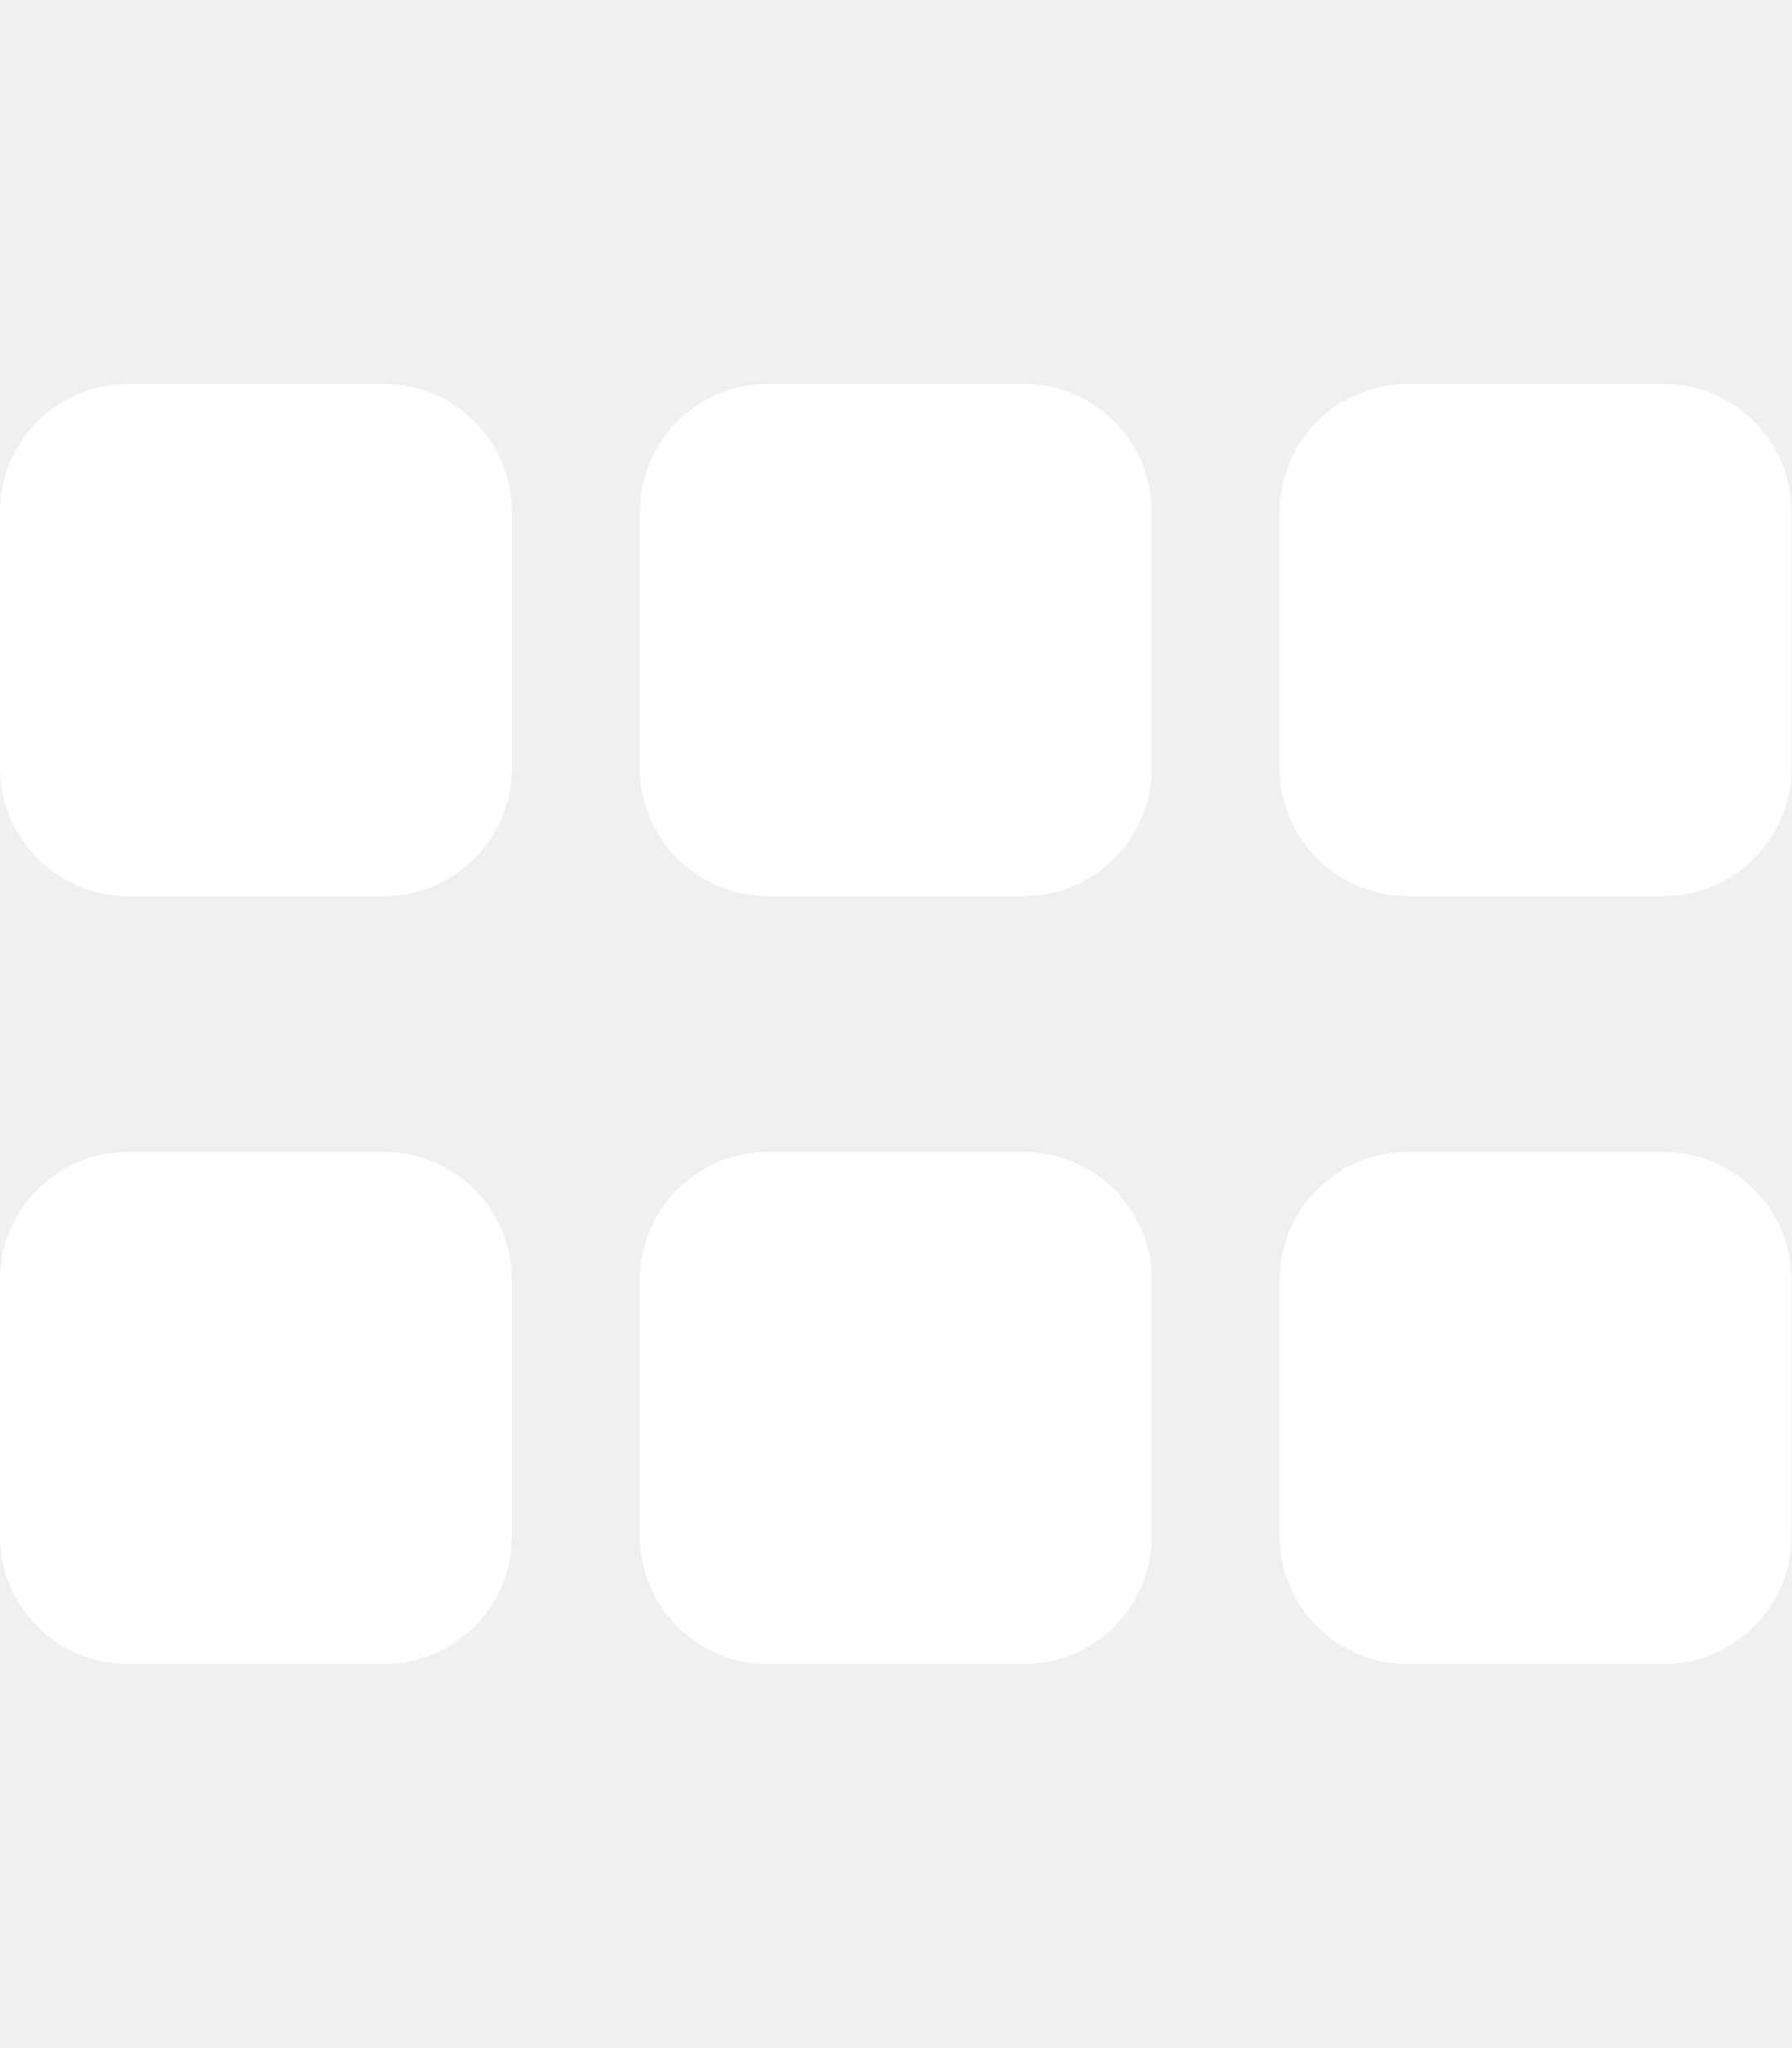
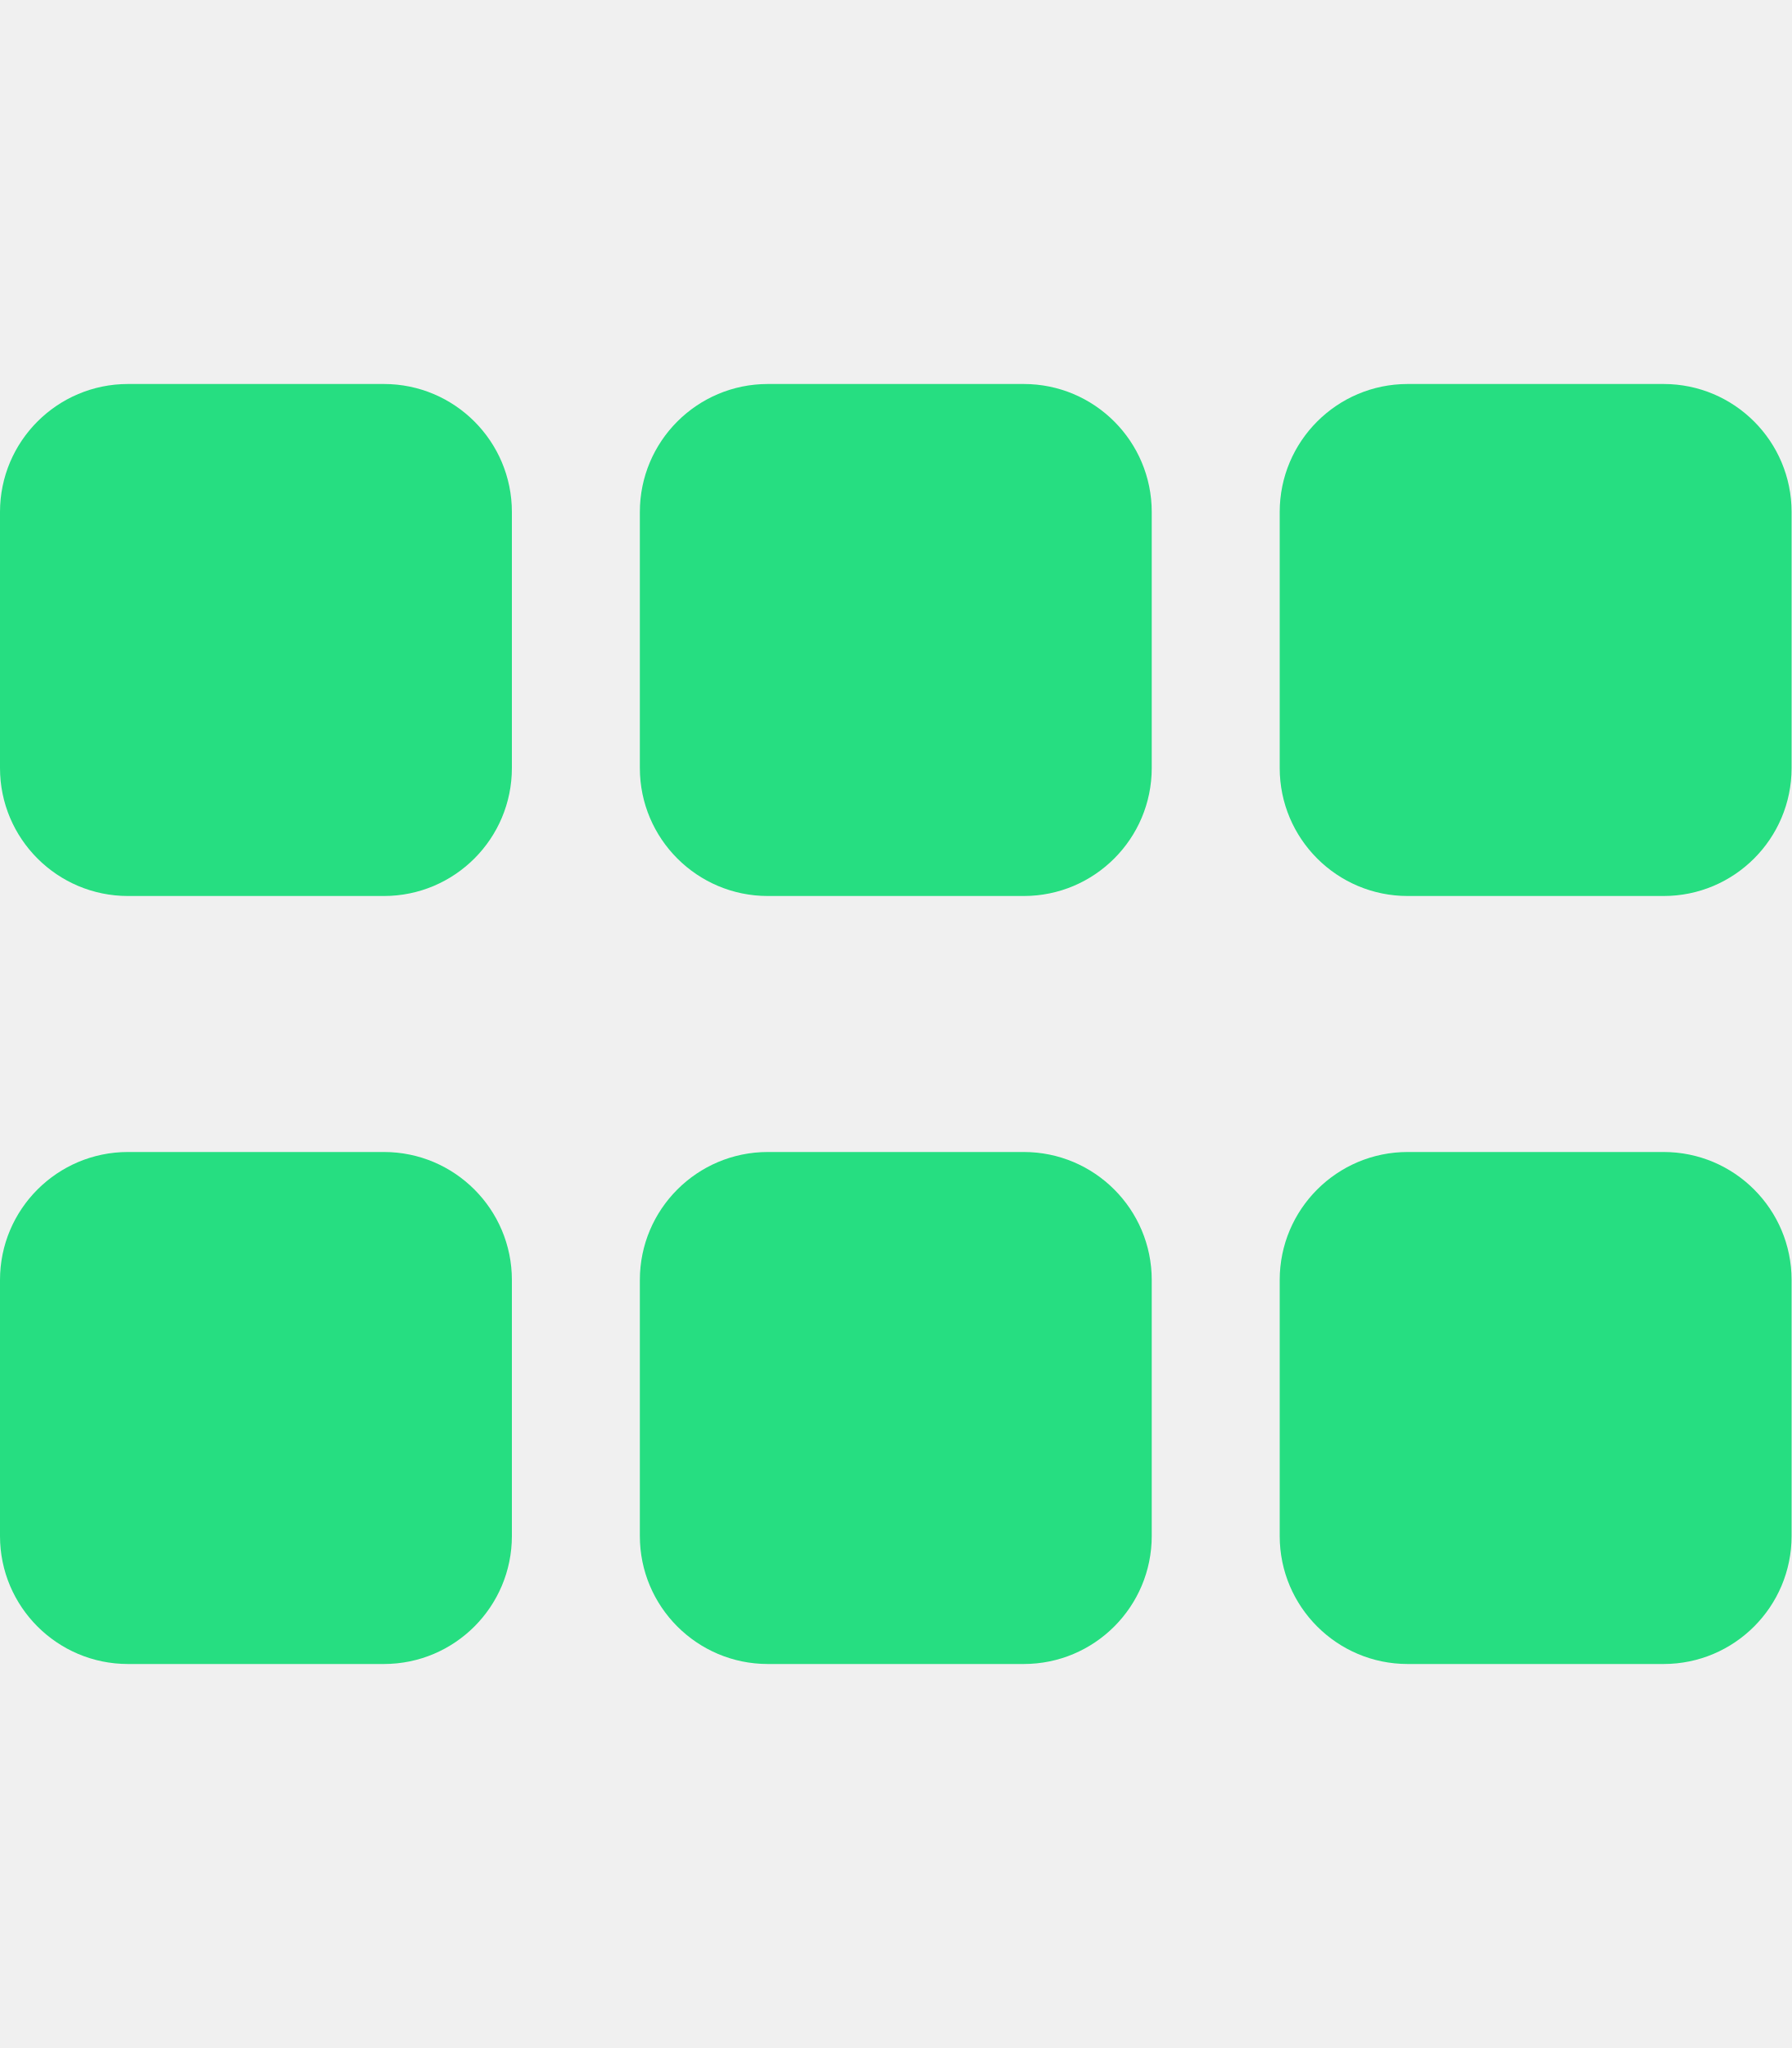
<svg xmlns="http://www.w3.org/2000/svg" aria-hidden="true" focusable="false" data-prefix="fas" data-icon="grip-horizontal" class="svg-inline--fa fa-grip-horizontal fa-w-14" role="img" viewBox="0 0 448 512">
-   <path fill="#ffffff" d="M96 288H32c-17.67 0-32 14.33-32 32v64c0 17.67 14.33 32 32 32h64c17.67 0 32-14.33 32-32v-64c0-17.67-14.33-32-32-32zm160 0h-64c-17.67 0-32 14.33-32 32v64c0 17.67 14.33 32 32 32h64c17.67 0 32-14.33 32-32v-64c0-17.67-14.33-32-32-32zm160 0h-64c-17.67 0-32 14.33-32 32v64c0 17.67 14.33 32 32 32h64c17.67 0 32-14.33 32-32v-64c0-17.67-14.33-32-32-32zM96 96H32c-17.67 0-32 14.33-32 32v64c0 17.67 14.33 32 32 32h64c17.67 0 32-14.33 32-32v-64c0-17.67-14.33-32-32-32zm160 0h-64c-17.67 0-32 14.33-32 32v64c0 17.67 14.33 32 32 32h64c17.67 0 32-14.33 32-32v-64c0-17.67-14.33-32-32-32zm160 0h-64c-17.67 0-32 14.33-32 32v64c0 17.67 14.33 32 32 32h64c17.67 0 32-14.33 32-32v-64c0-17.67-14.33-32-32-32z" />
+   <path fill="#26de81" d="M96 288H32c-17.67 0-32 14.33-32 32v64c0 17.67 14.33 32 32 32h64c17.67 0 32-14.33 32-32v-64c0-17.67-14.33-32-32-32zm160 0h-64c-17.67 0-32 14.33-32 32v64c0 17.67 14.33 32 32 32h64c17.67 0 32-14.33 32-32v-64c0-17.67-14.33-32-32-32zm160 0h-64c-17.67 0-32 14.33-32 32v64c0 17.67 14.33 32 32 32h64c17.67 0 32-14.33 32-32v-64c0-17.67-14.33-32-32-32zM96 96H32c-17.67 0-32 14.33-32 32v64c0 17.67 14.33 32 32 32h64c17.67 0 32-14.33 32-32v-64c0-17.67-14.33-32-32-32zm160 0h-64c-17.67 0-32 14.33-32 32v64c0 17.67 14.33 32 32 32h64c17.67 0 32-14.33 32-32v-64c0-17.67-14.33-32-32-32zm160 0h-64c-17.67 0-32 14.33-32 32v64c0 17.67 14.33 32 32 32h64c17.67 0 32-14.33 32-32v-64c0-17.67-14.33-32-32-32z" />
</svg>
